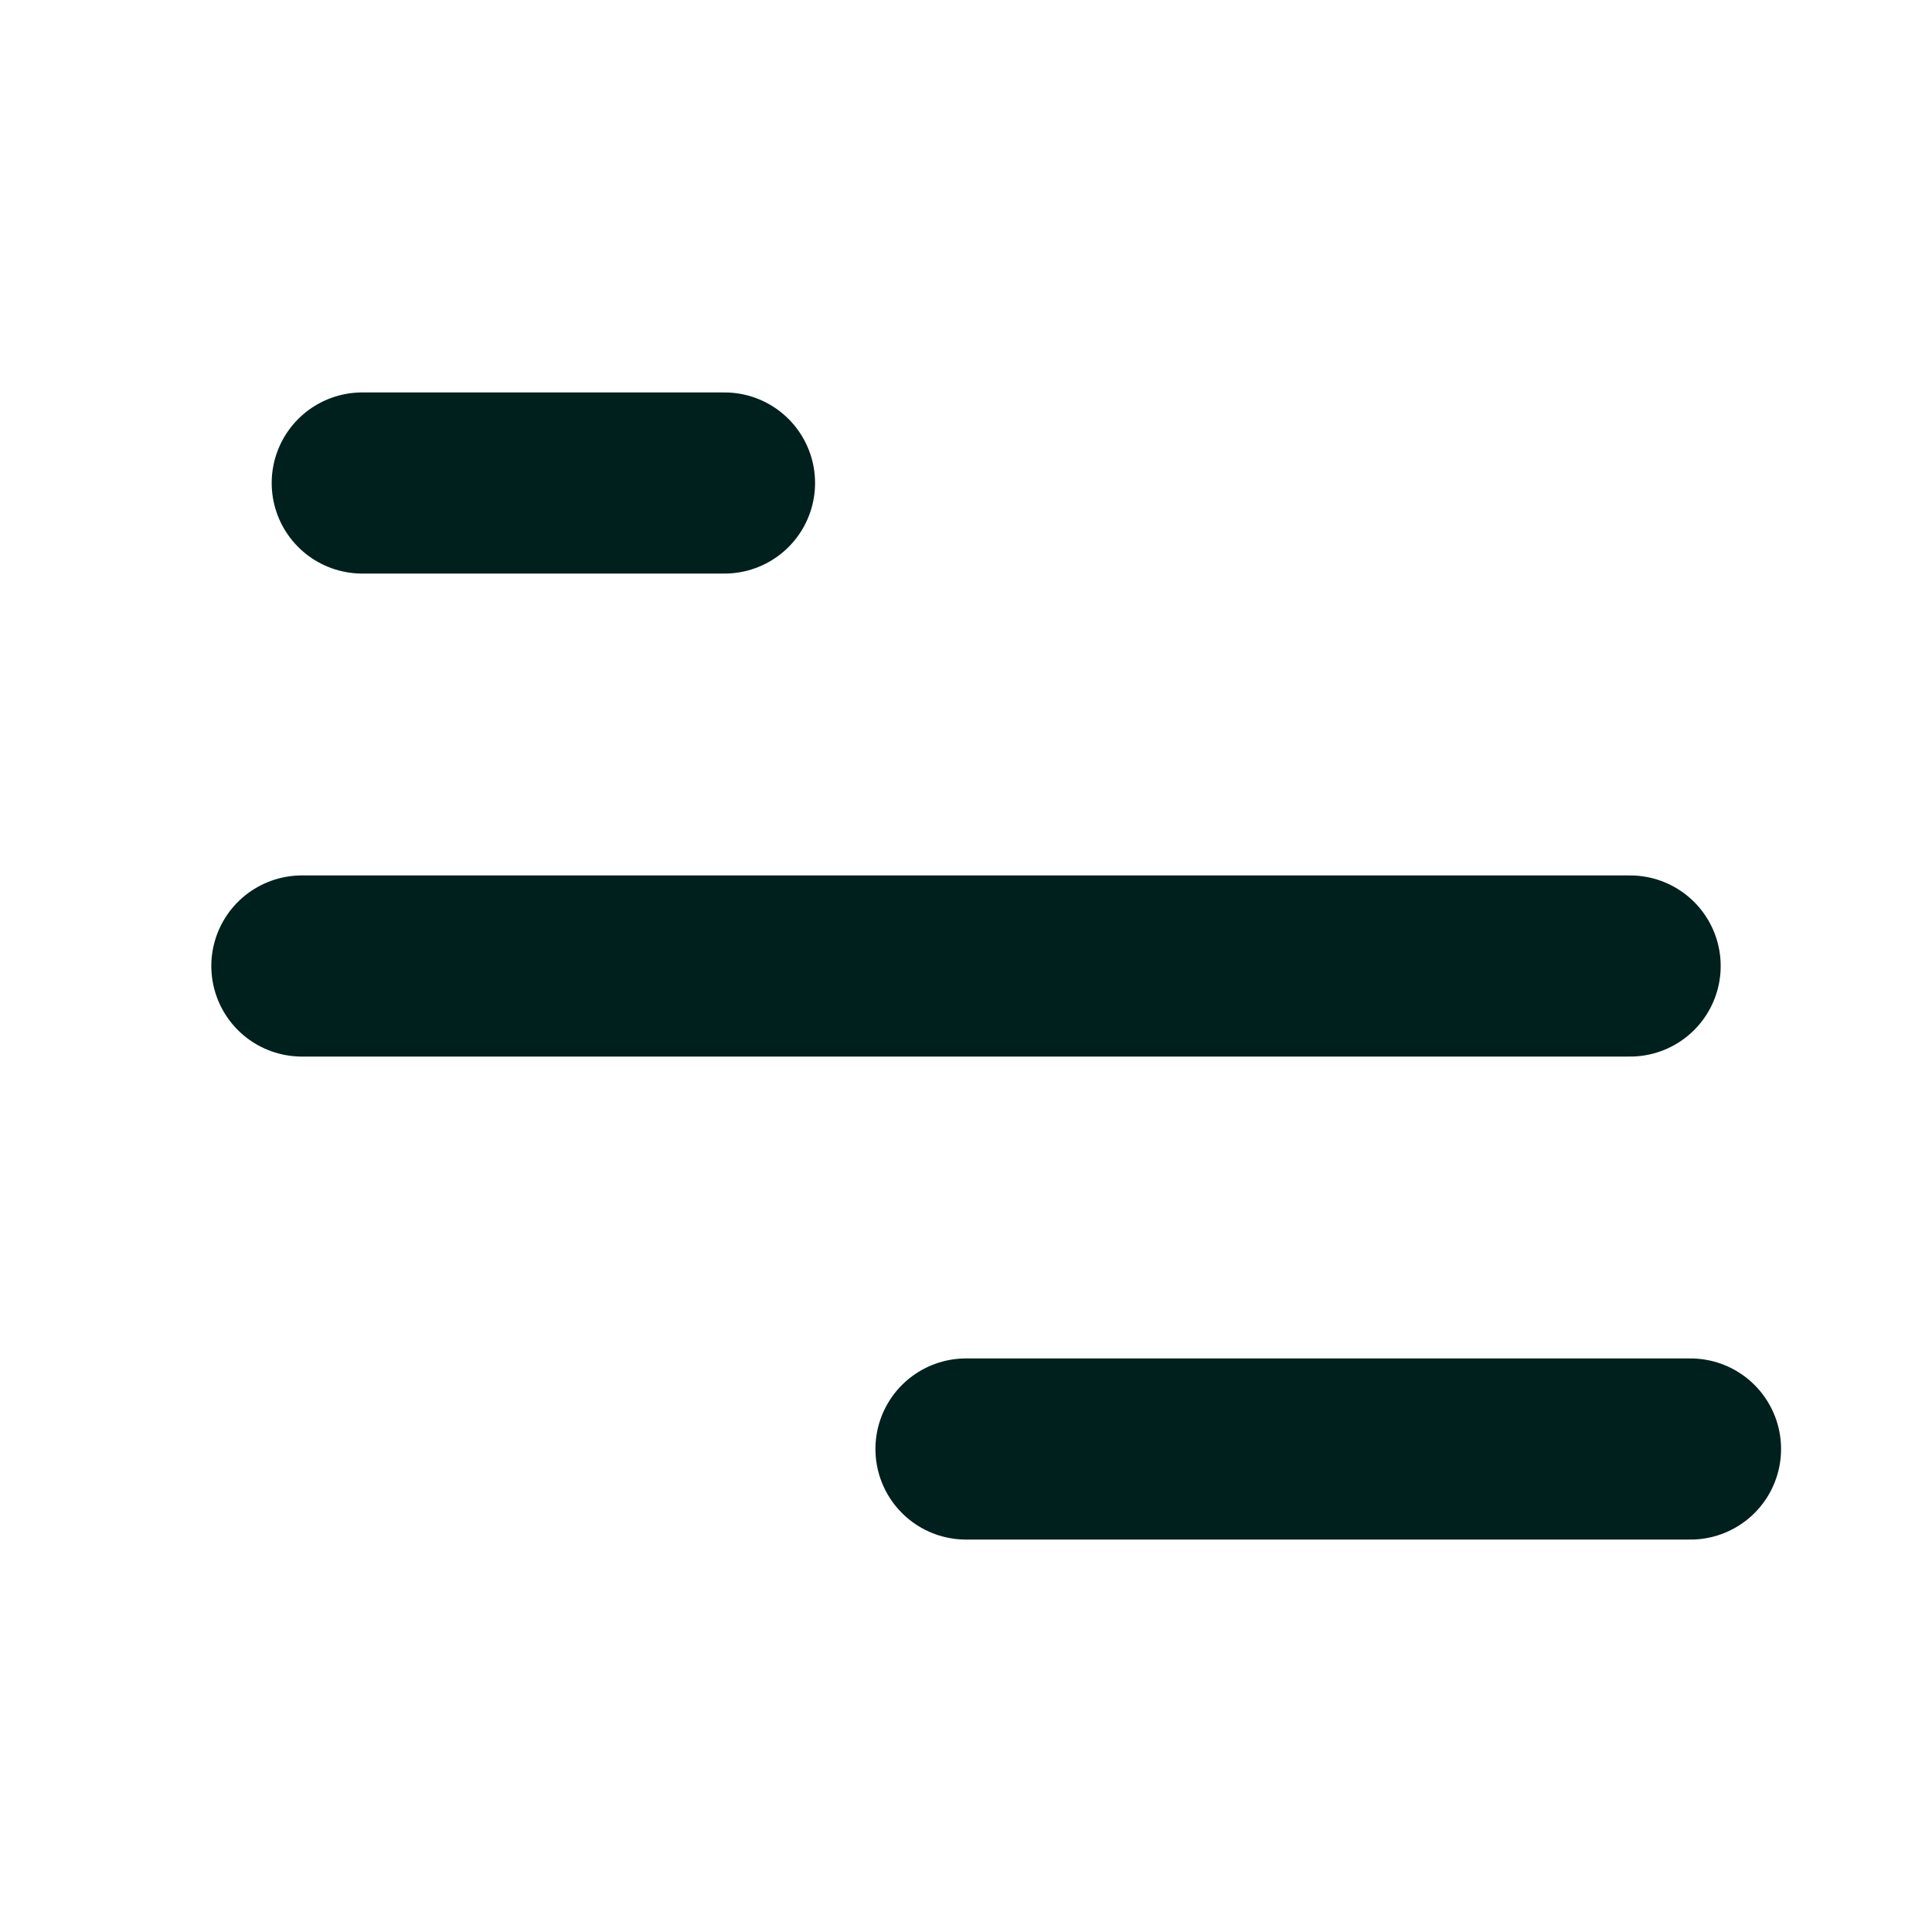
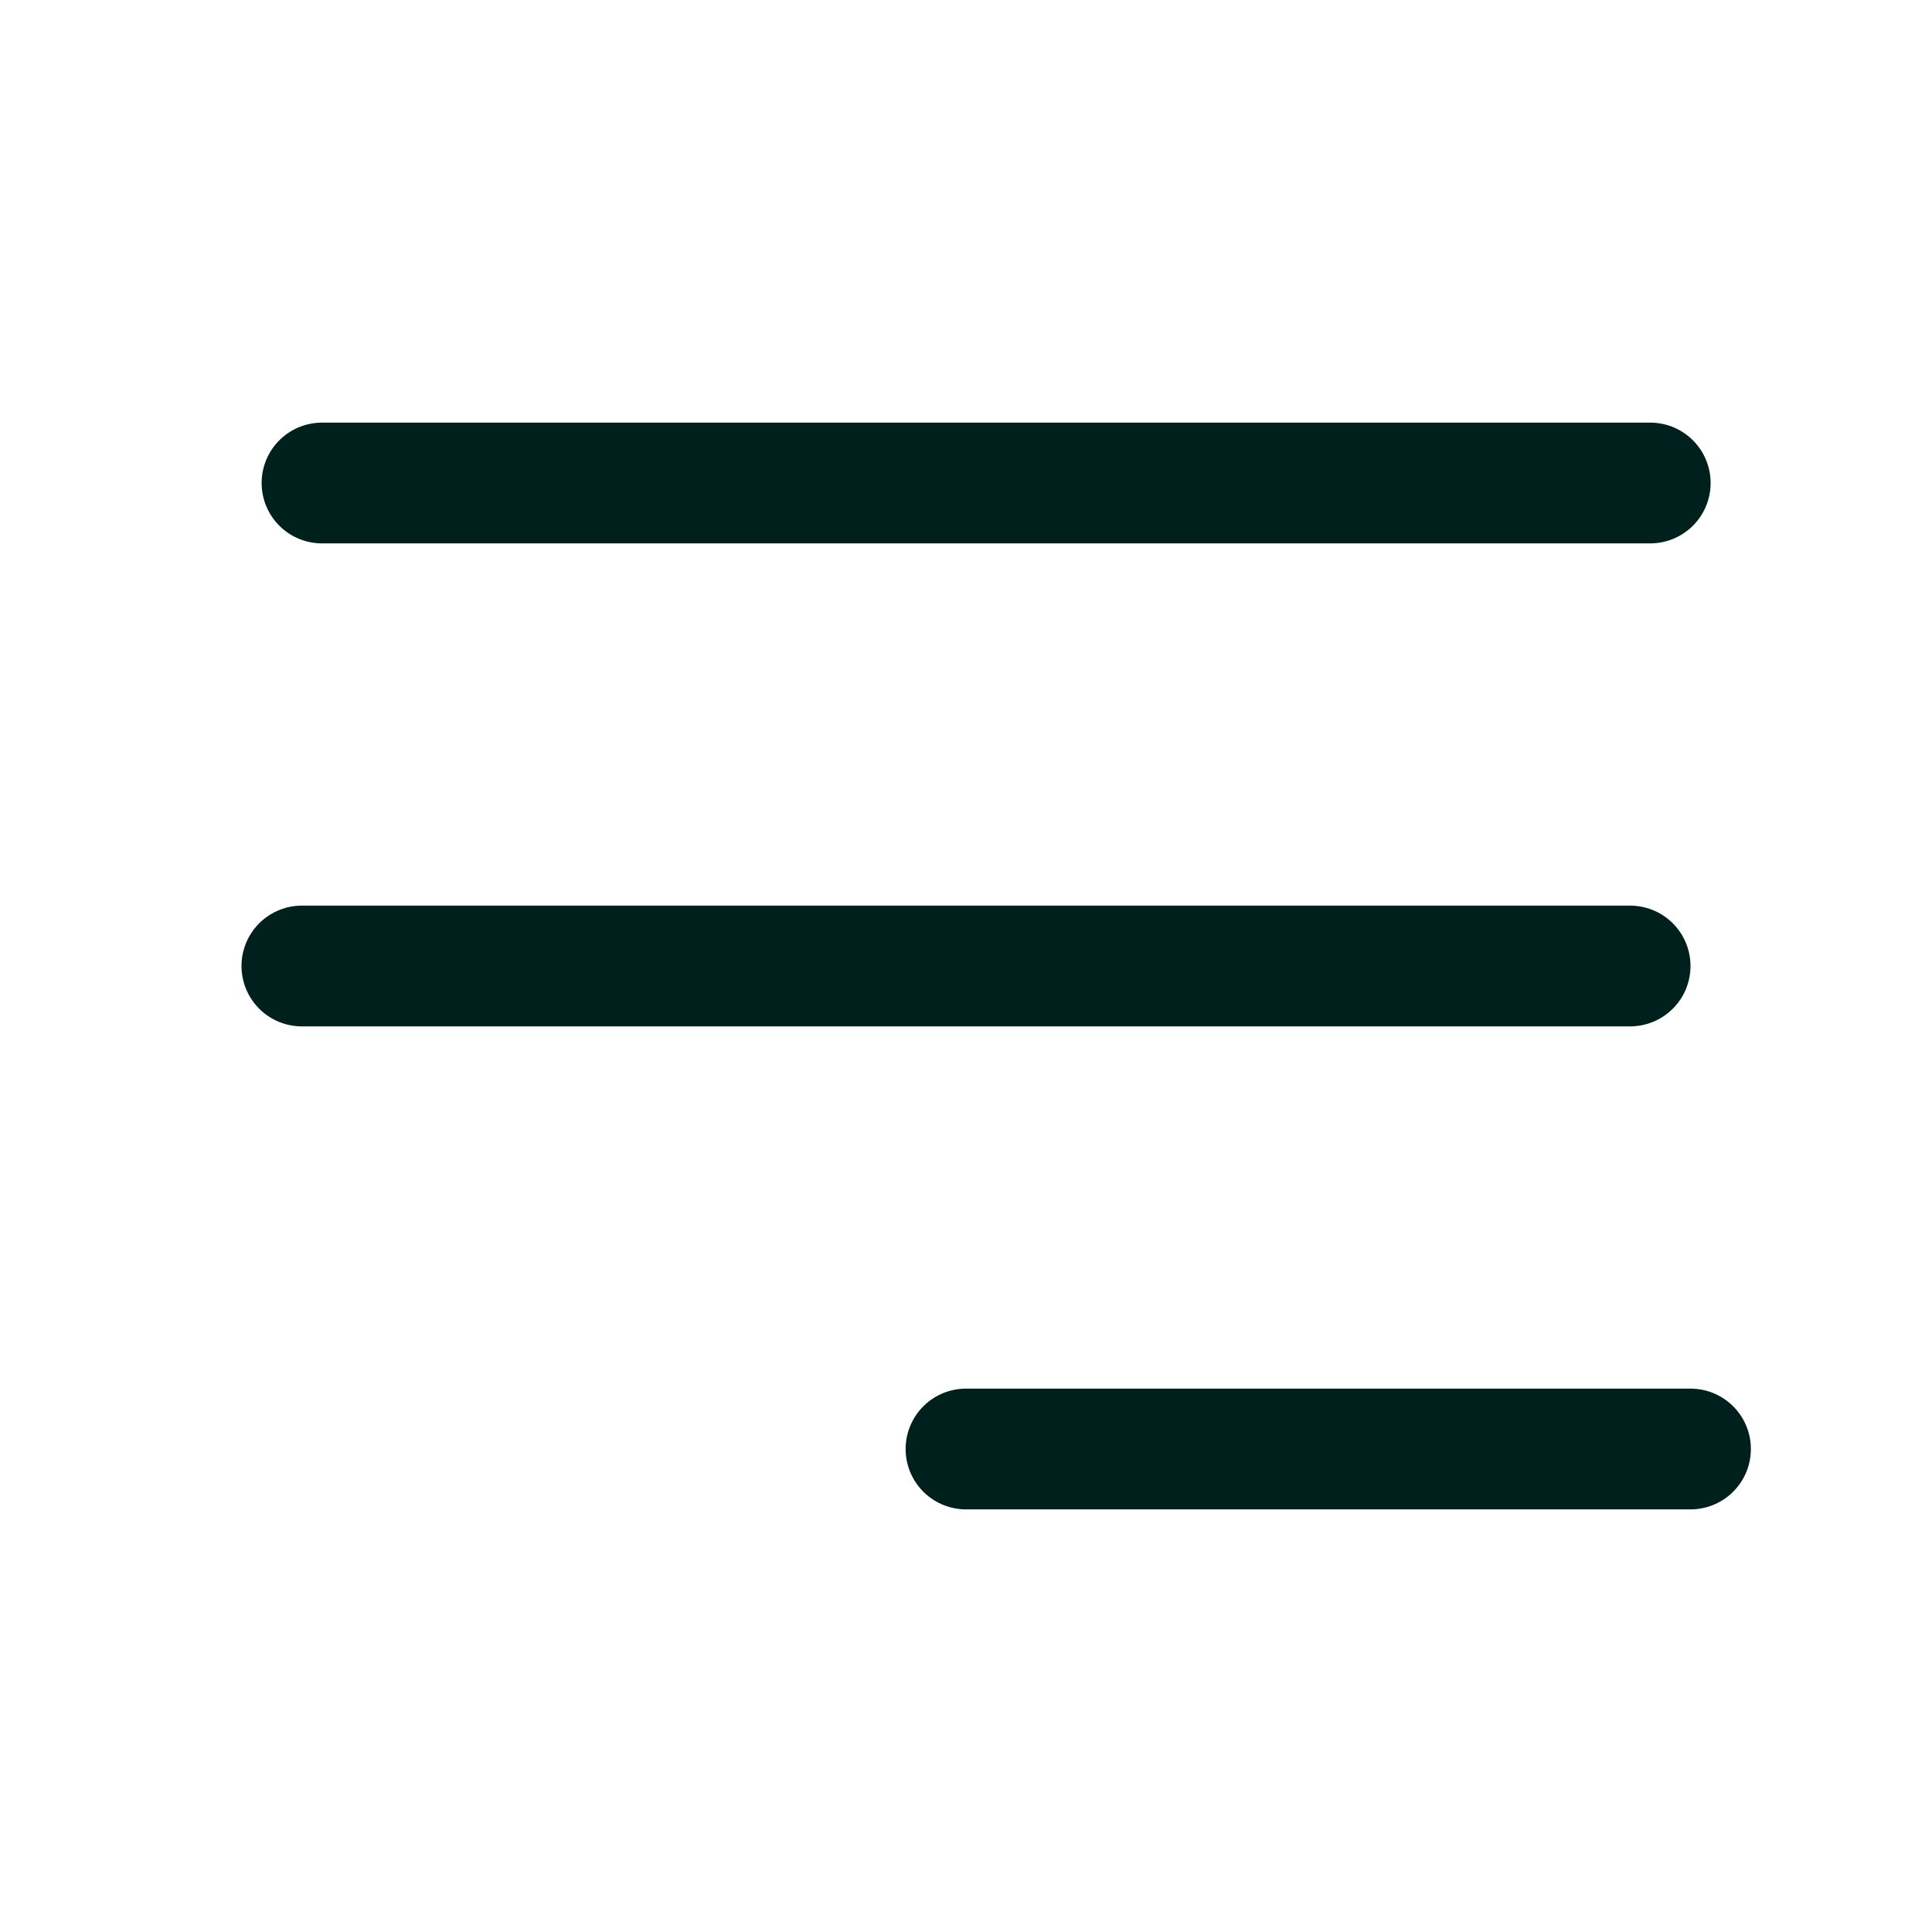
- <svg xmlns="http://www.w3.org/2000/svg" width="16" height="16" viewBox="0 0 16 16" fill="none">
-   <path d="M2.5 8H13.5" stroke="#00201D" stroke-width="1.5" stroke-linecap="round" stroke-linejoin="round" />
-   <path d="M3 4H6" stroke="#00201D" stroke-width="1.5" stroke-linecap="round" stroke-linejoin="round" />
-   <path d="M8 12L14 12" stroke="#00201D" stroke-width="1.5" stroke-linecap="round" stroke-linejoin="round" />
+ <svg xmlns="http://www.w3.org/2000/svg" width="24" height="24" viewBox="0 0 24 24" fill="none">
+   <path d="M3.75 12H20.25" stroke="#00201D" stroke-width="1.5" stroke-linecap="round" stroke-linejoin="round" />
+   <path d="M4 6H20.5" stroke="#00201D" stroke-width="1.5" stroke-linecap="round" stroke-linejoin="round" />
+   <path d="M12 18L21 18" stroke="#00201D" stroke-width="1.5" stroke-linecap="round" stroke-linejoin="round" />
</svg>
